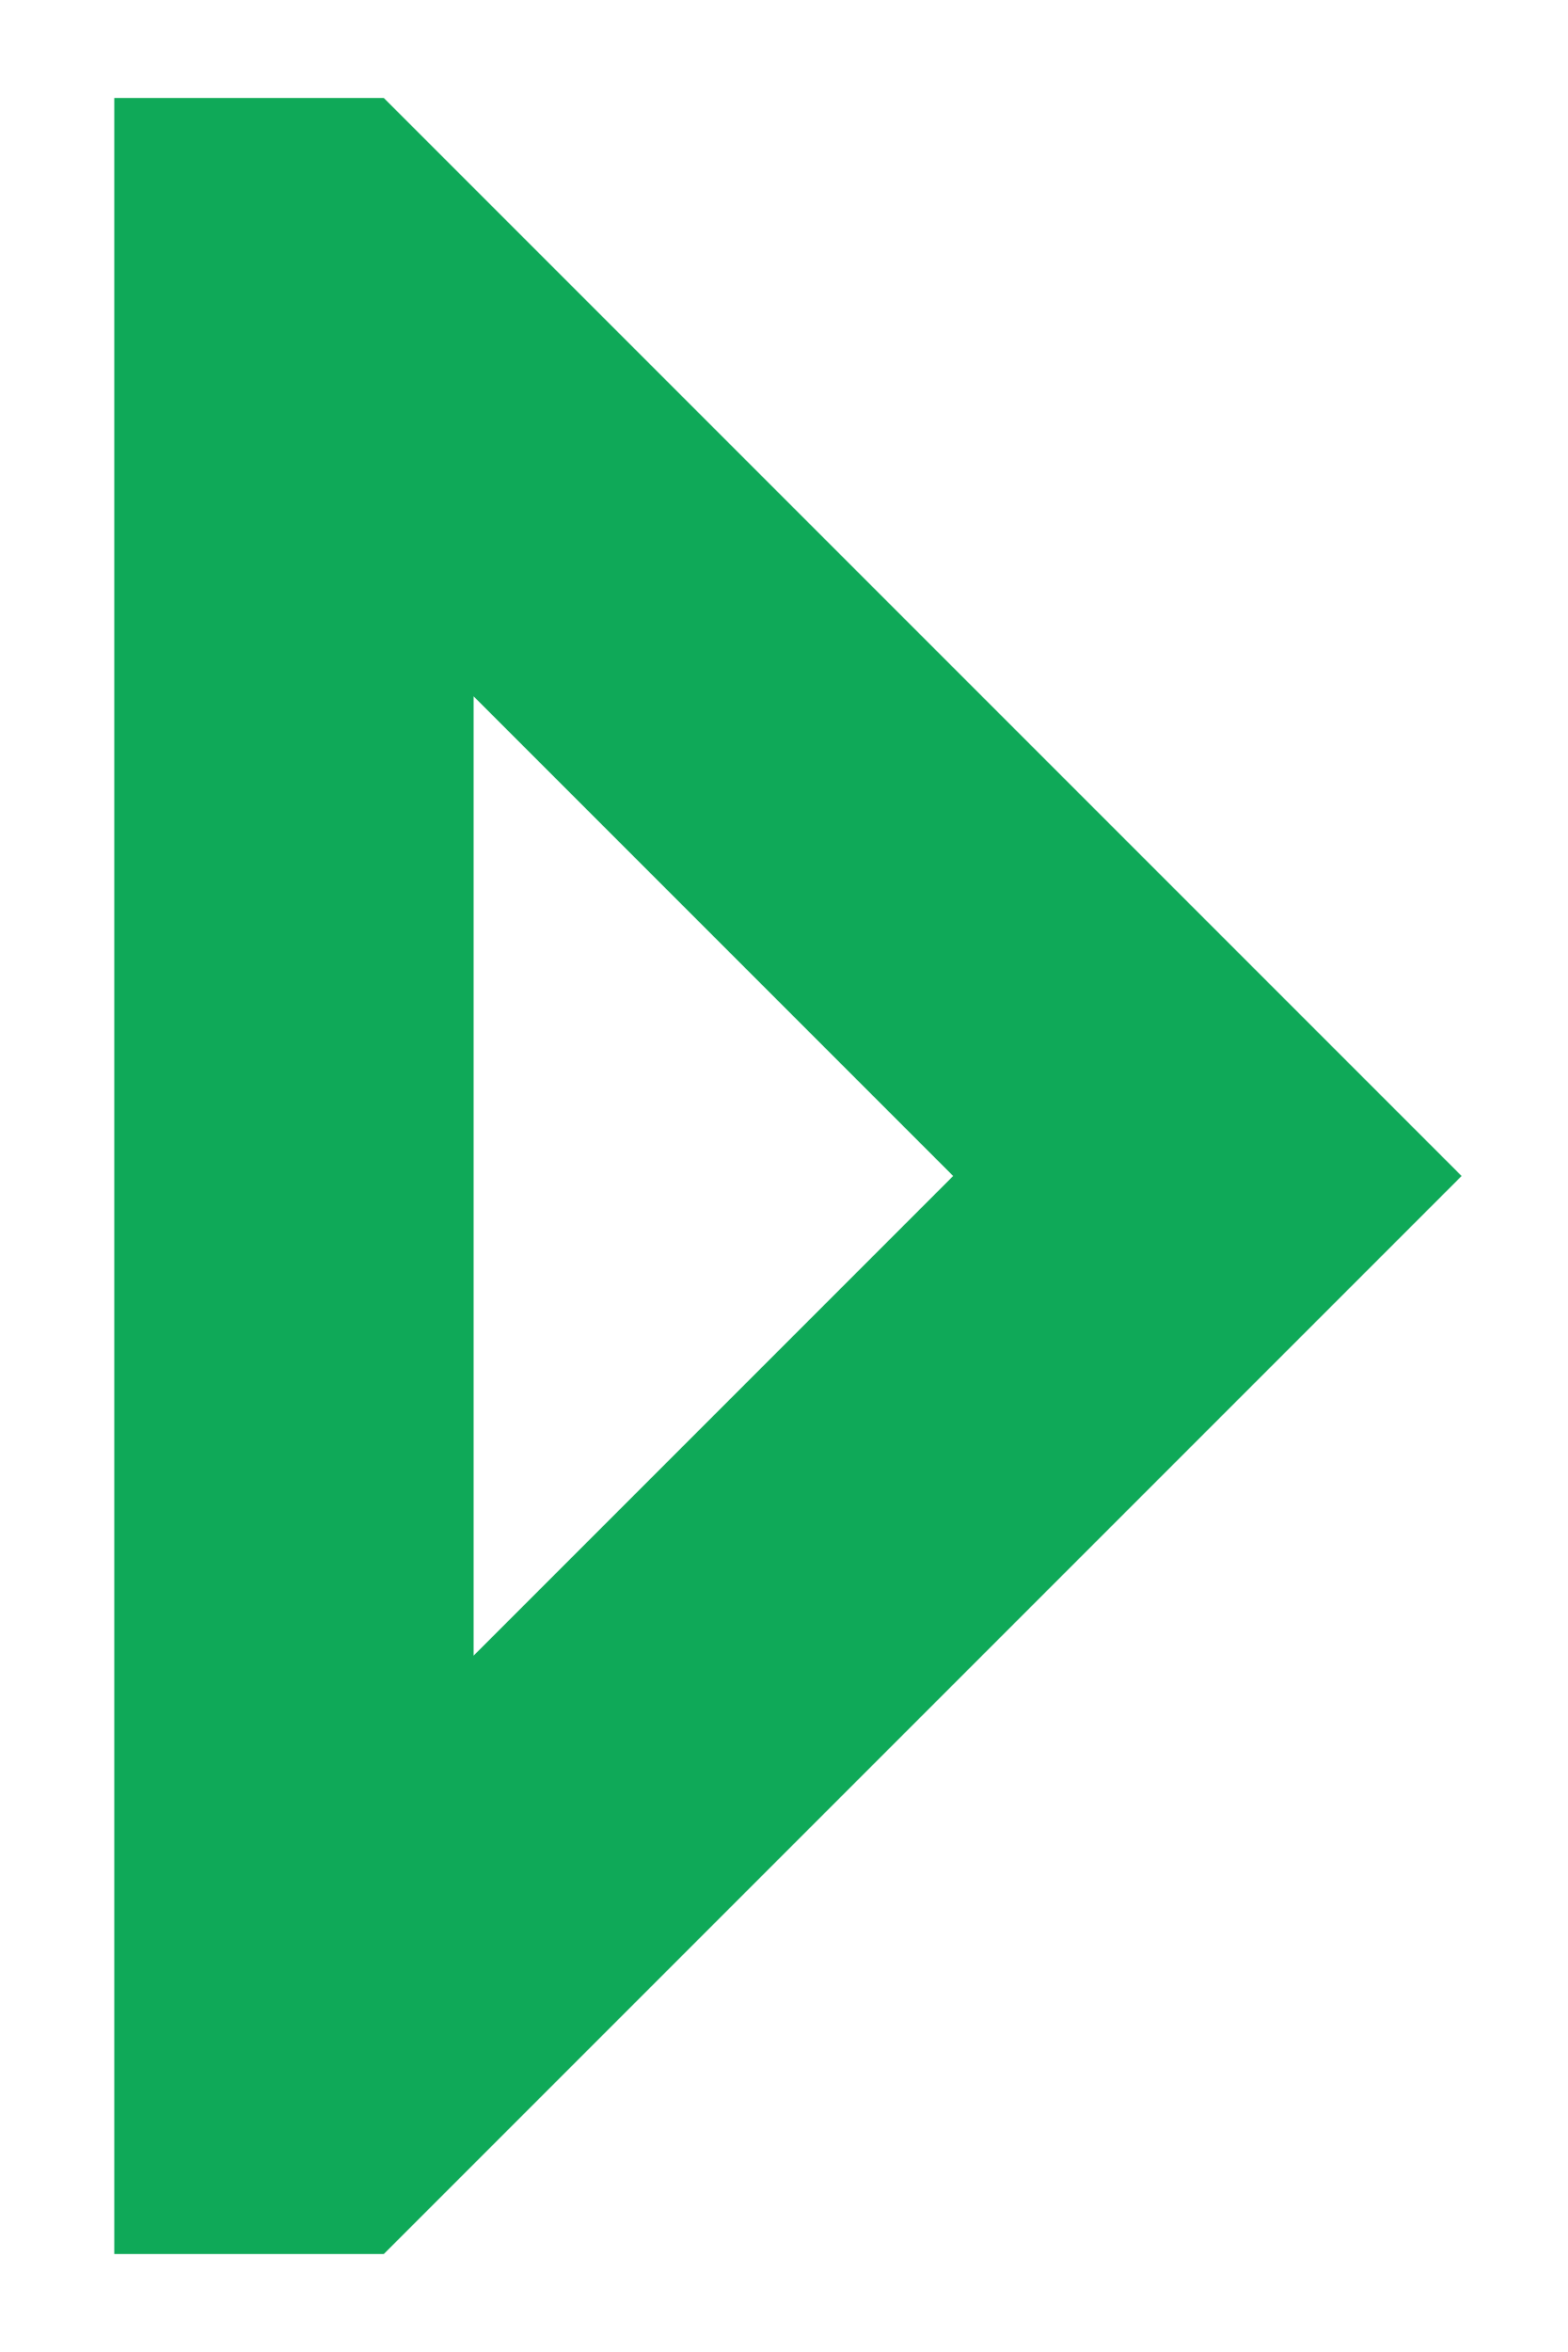
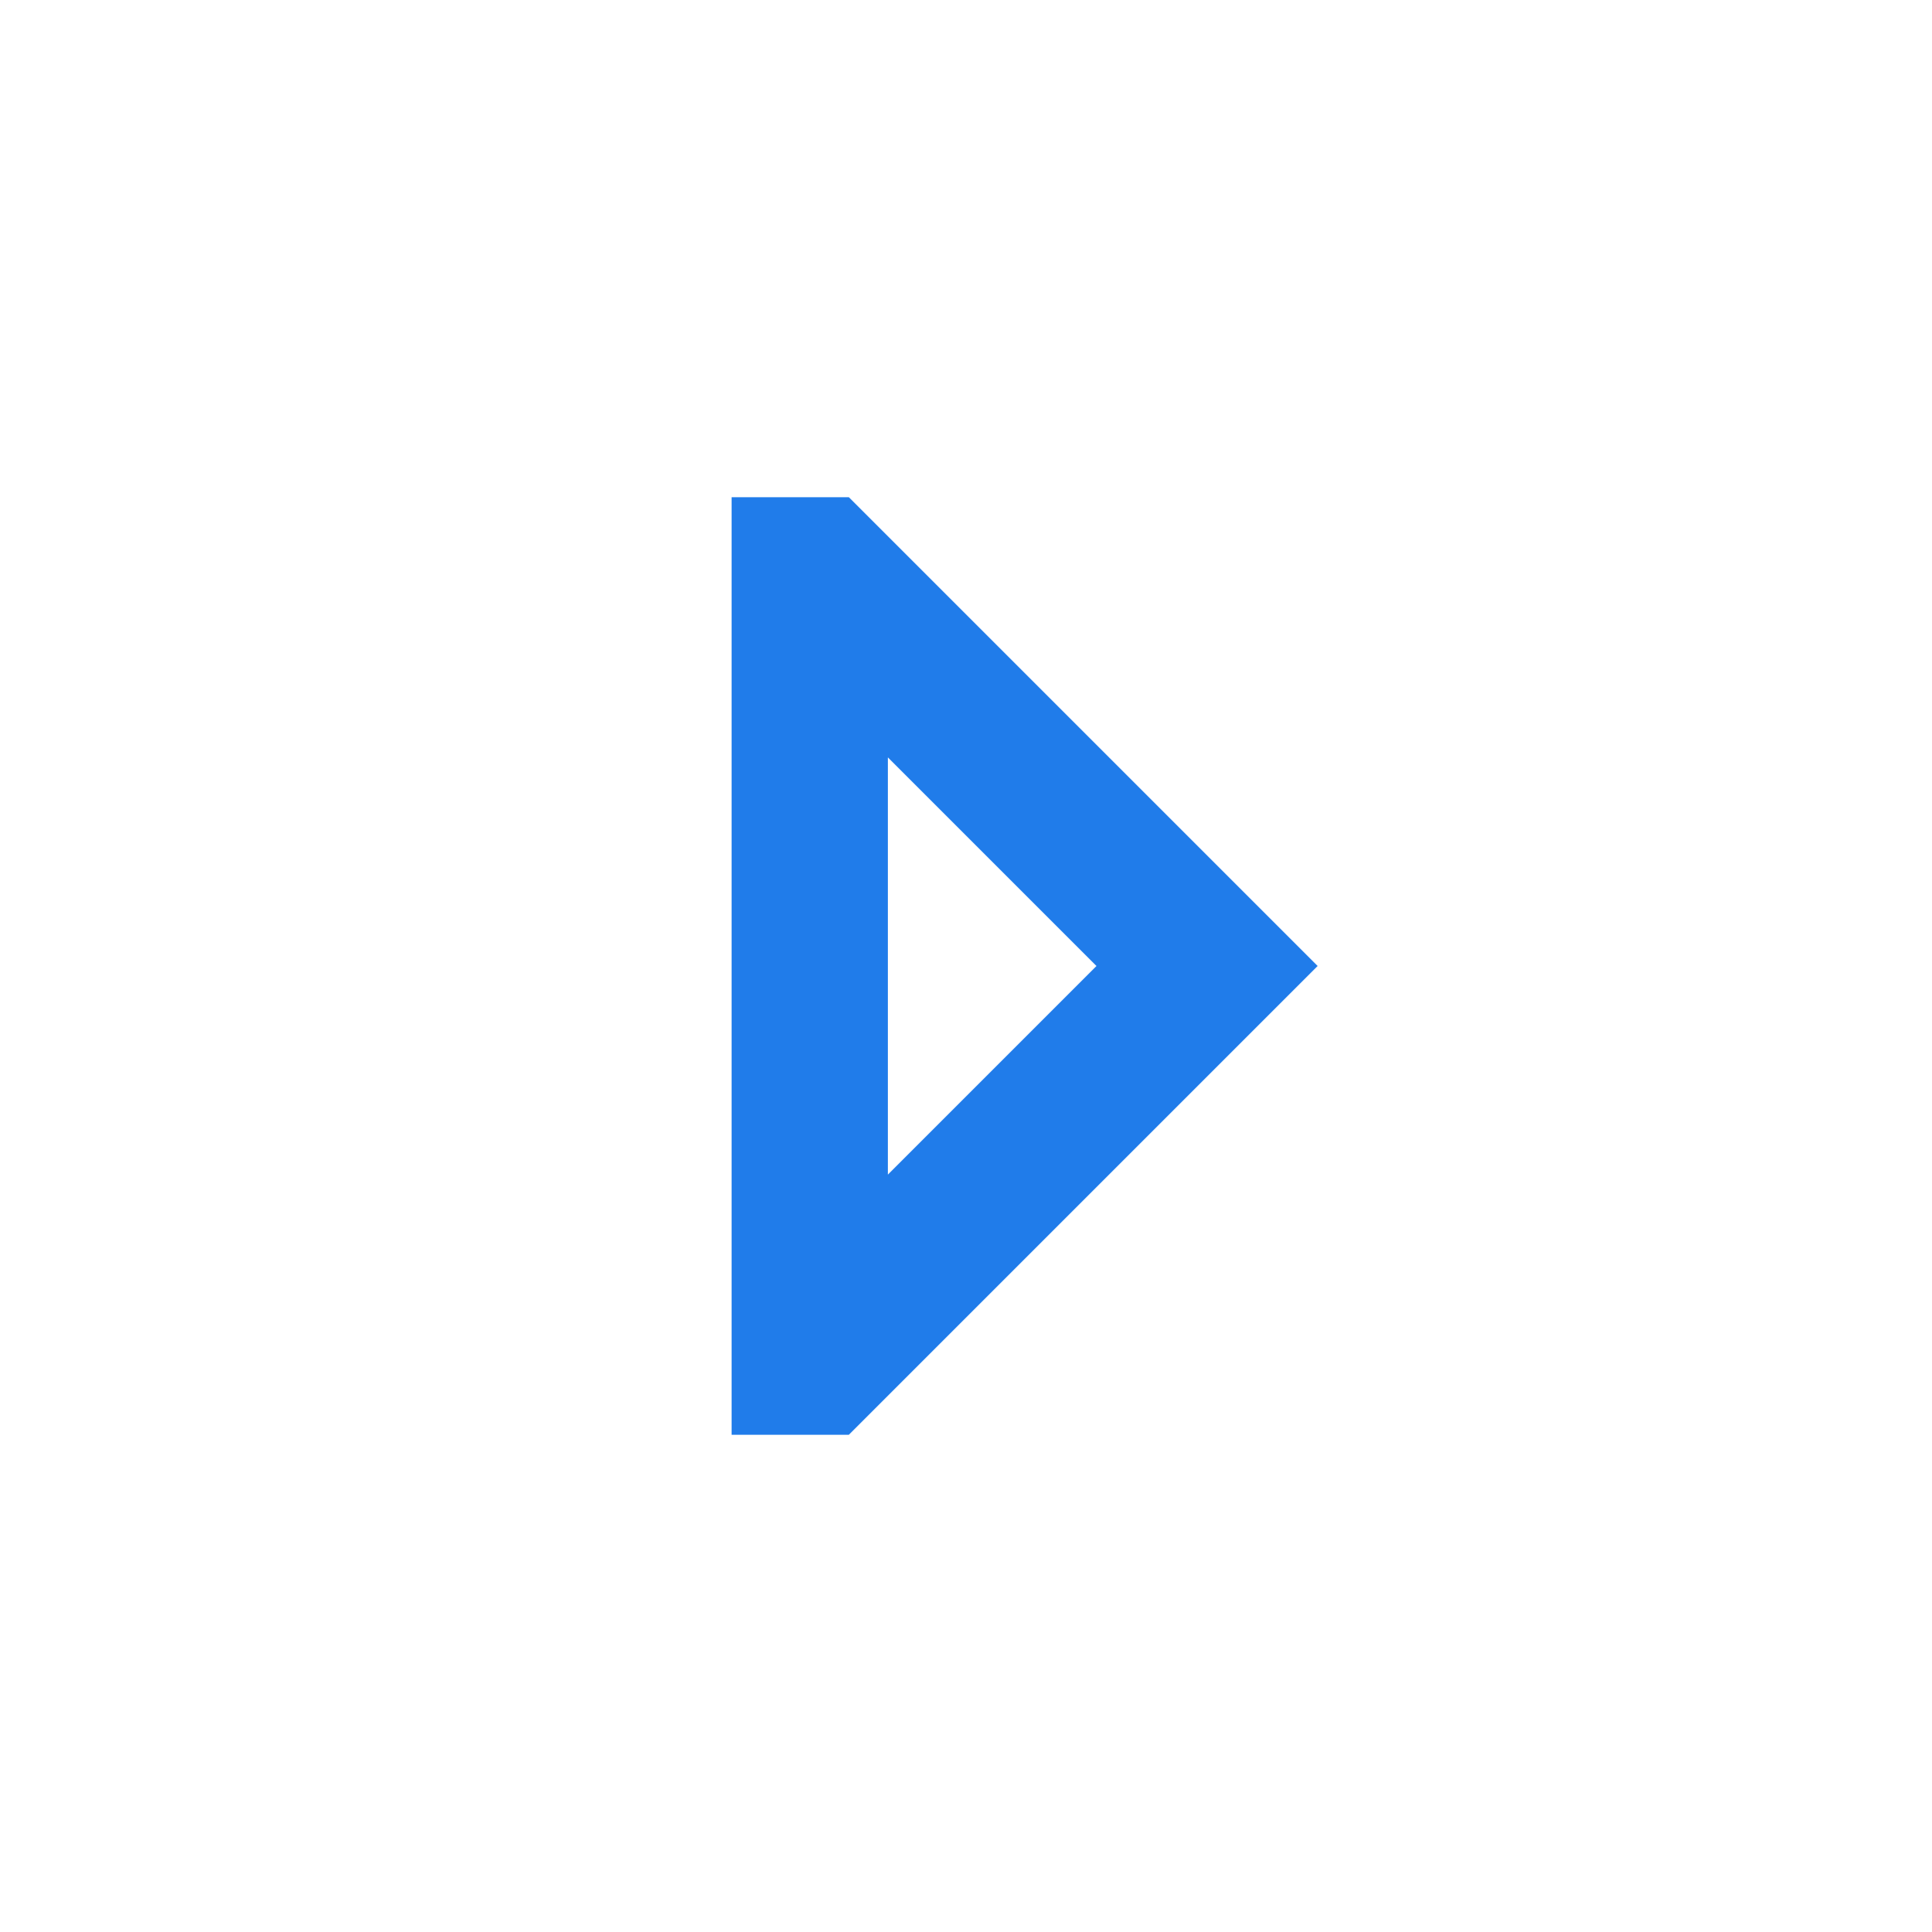
- <svg xmlns="http://www.w3.org/2000/svg" width="12" height="18" viewBox="0 0 12 18" fill="none">
-   <path d="M0.875 0.75H2.938L11.188 9L2.938 17.25H0.875V0.75ZM7.296 9L3.625 5.329V12.671L7.296 9Z" fill="#0FA958" />
+ <svg xmlns="http://www.w3.org/2000/svg" width="34" height="34" viewBox="0 0 34 34" fill="none">
+   <path d="M12.875 8.75H14.938L23.188 17L14.938 25.25H12.875V8.75ZM19.296 17L15.625 13.329V20.671L19.296 17Z" fill="#207CEA" />
</svg>
